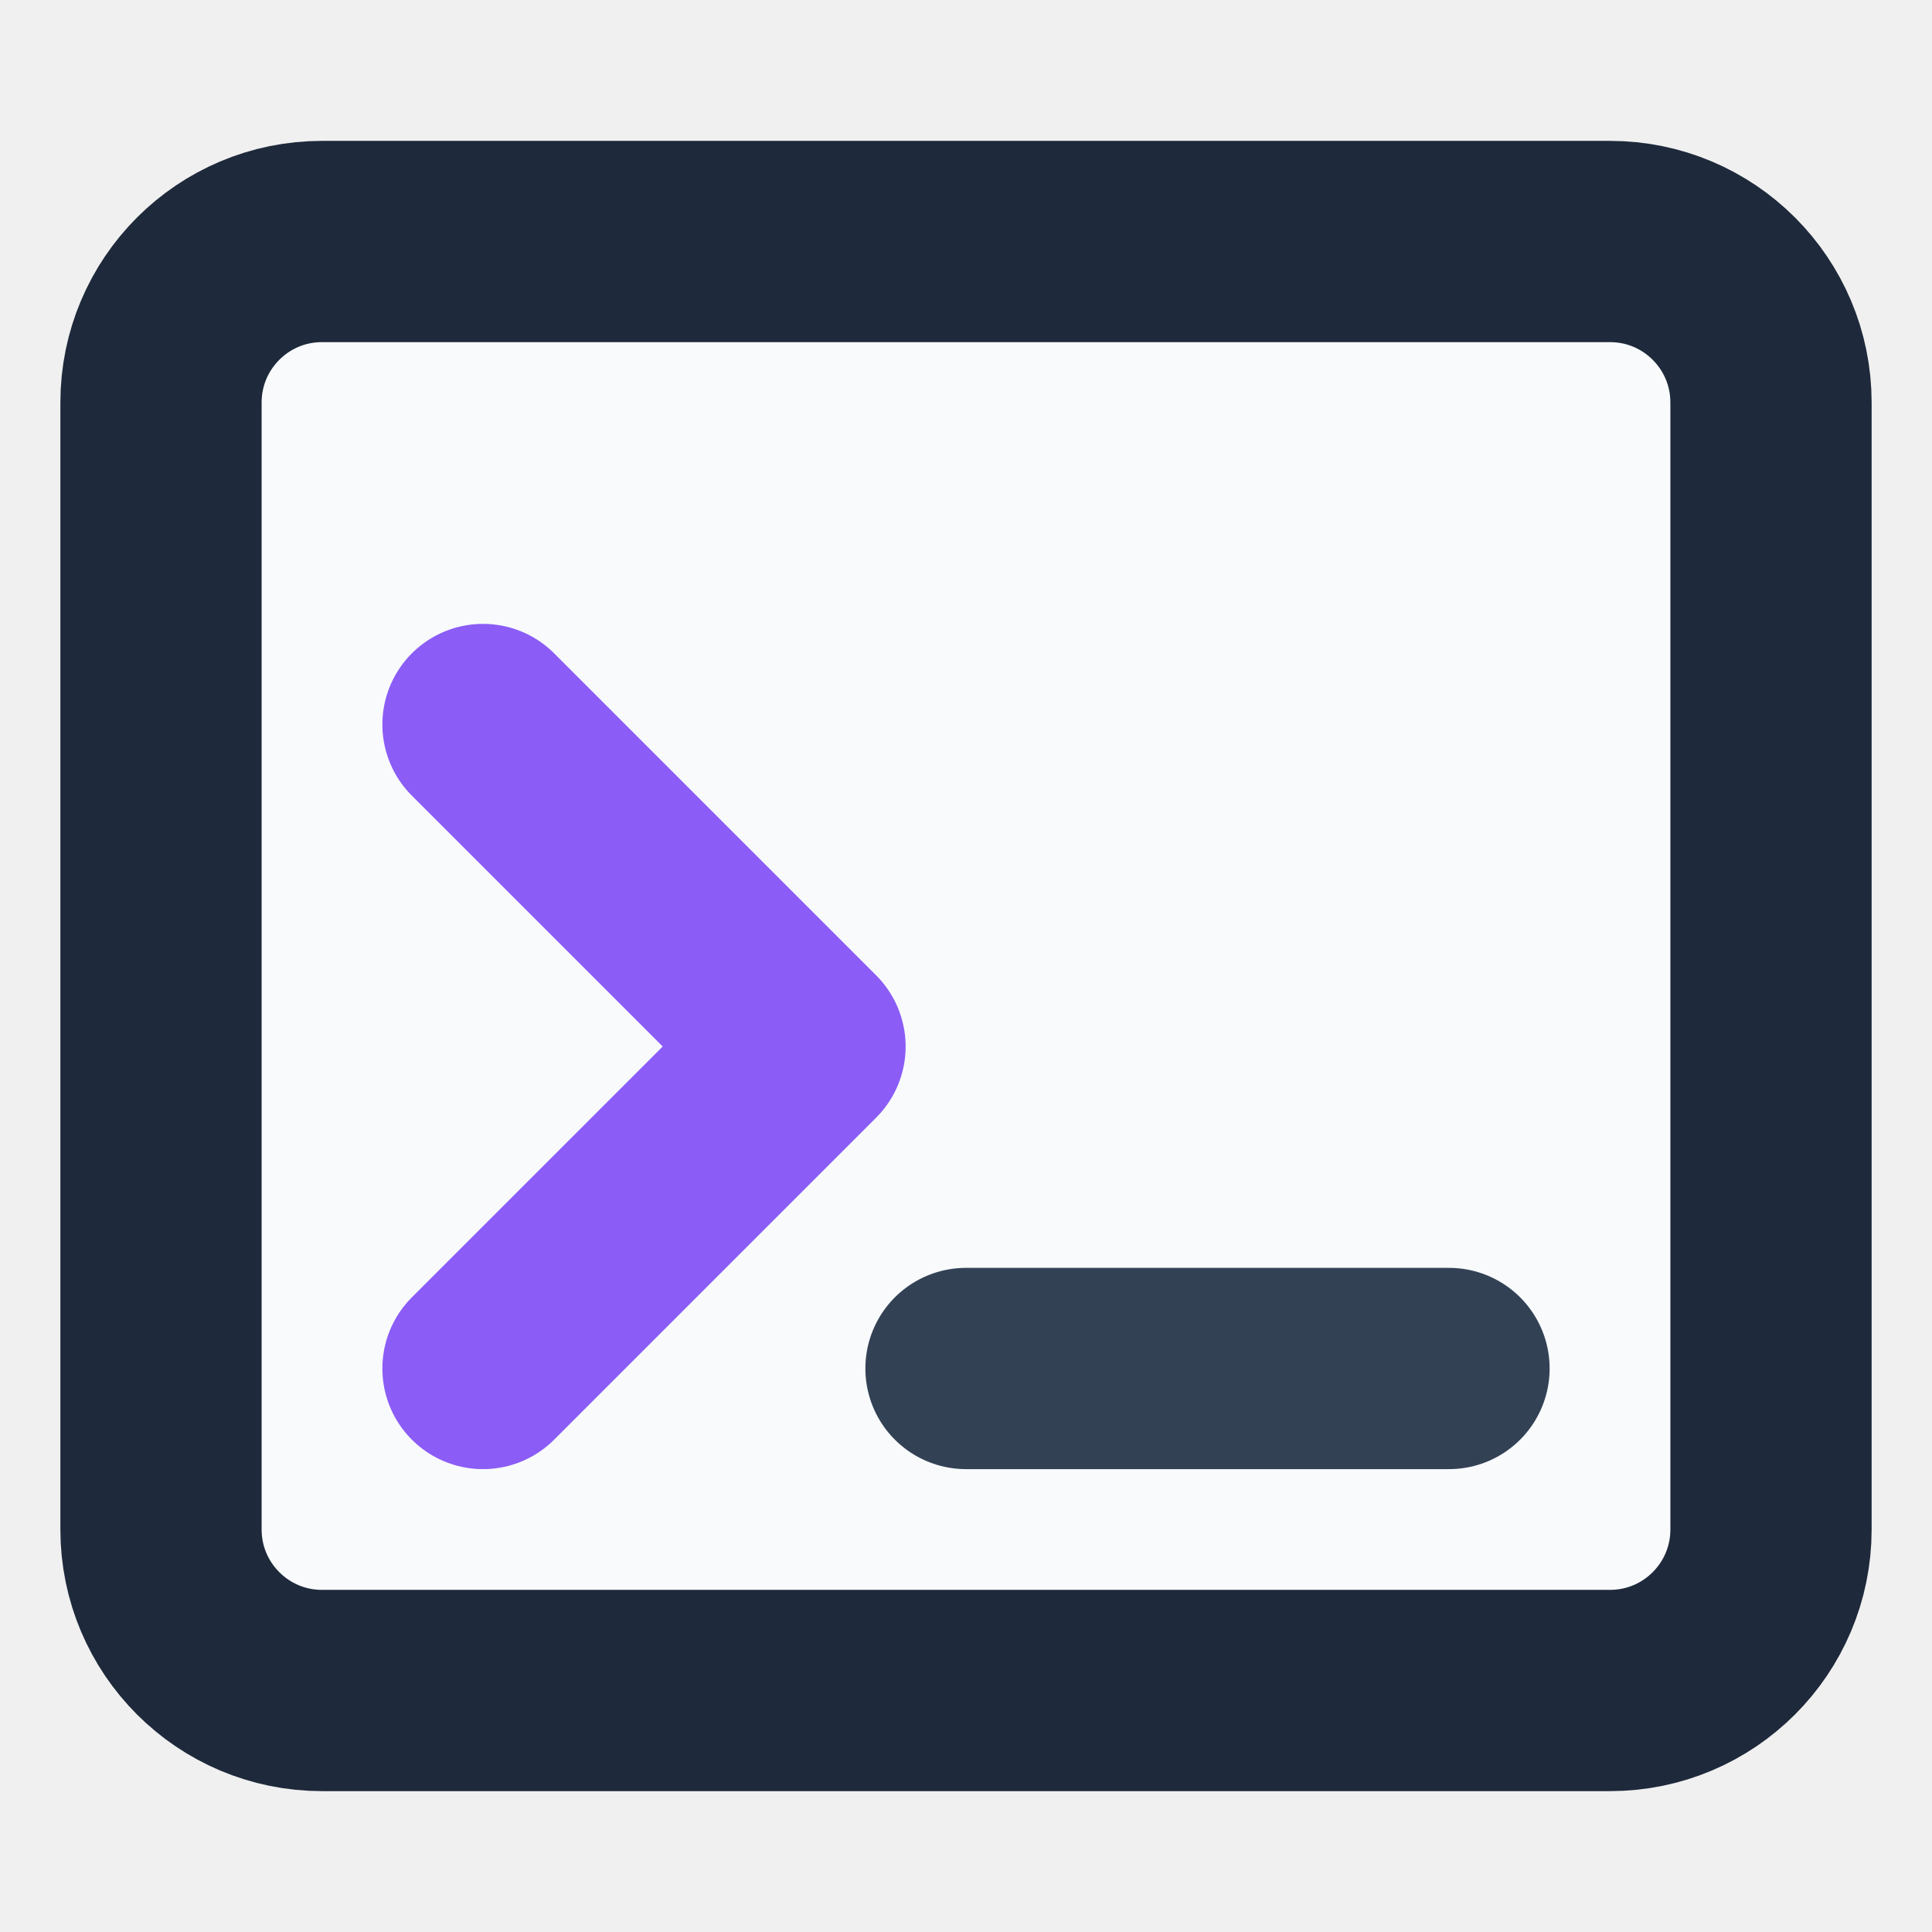
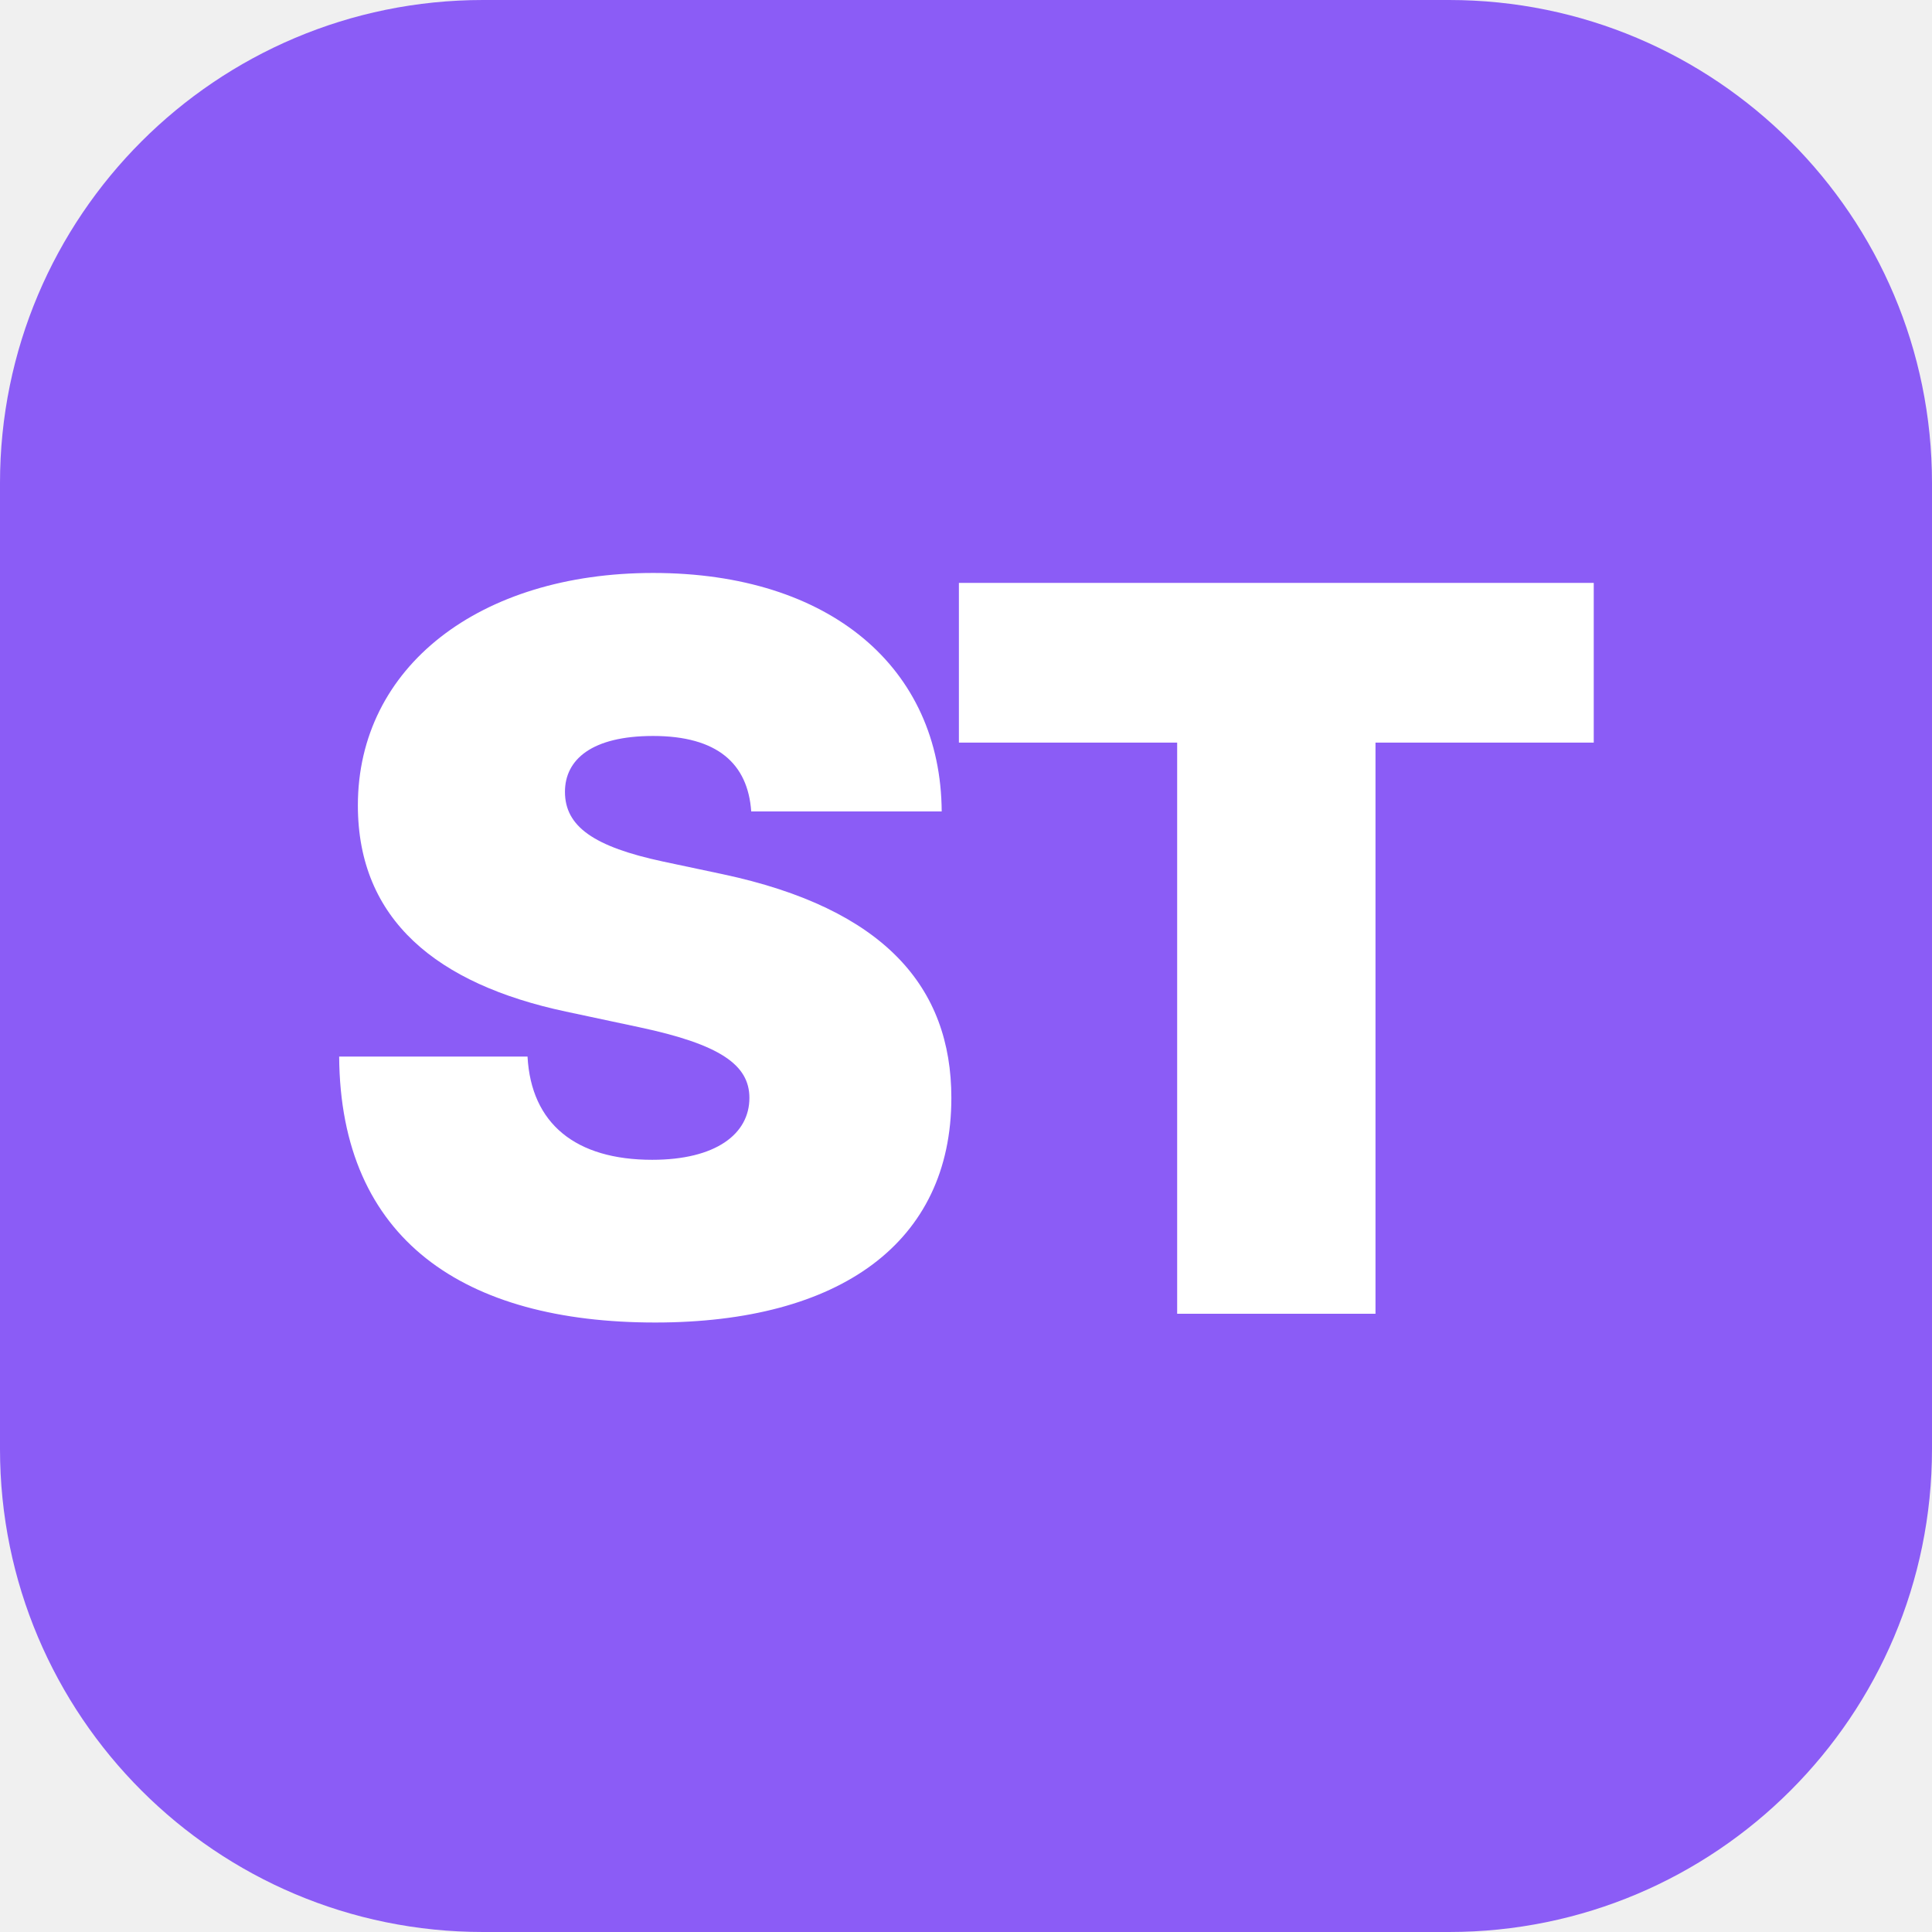
- <svg xmlns="http://www.w3.org/2000/svg" viewBox="0 0 24 24" fill="none" stroke="#8b5cf6" stroke-width="2.5" stroke-linecap="round" stroke-linejoin="round">
-   <rect x="2" y="3" width="20" height="18" rx="2" ry="2" stroke="#1e293b" fill="#f8fafc" />
-   <polyline points="6 9 10 13 6 17" stroke="#8b5cf6" />
-   <line x1="12" y1="17" x2="18" y2="17" stroke="#334155" />
+ <svg xmlns="http://www.w3.org/2000/svg" viewBox="0 0 100 100">
+   <rect width="100" height="100" rx="25" fill="#8b5cf6" />
+   <text x="50" y="68" font-family="system-ui, -apple-system, sans-serif" font-weight="900" font-size="52" fill="#ffffff" text-anchor="middle" letter-spacing="-2">ST</text>
</svg>
